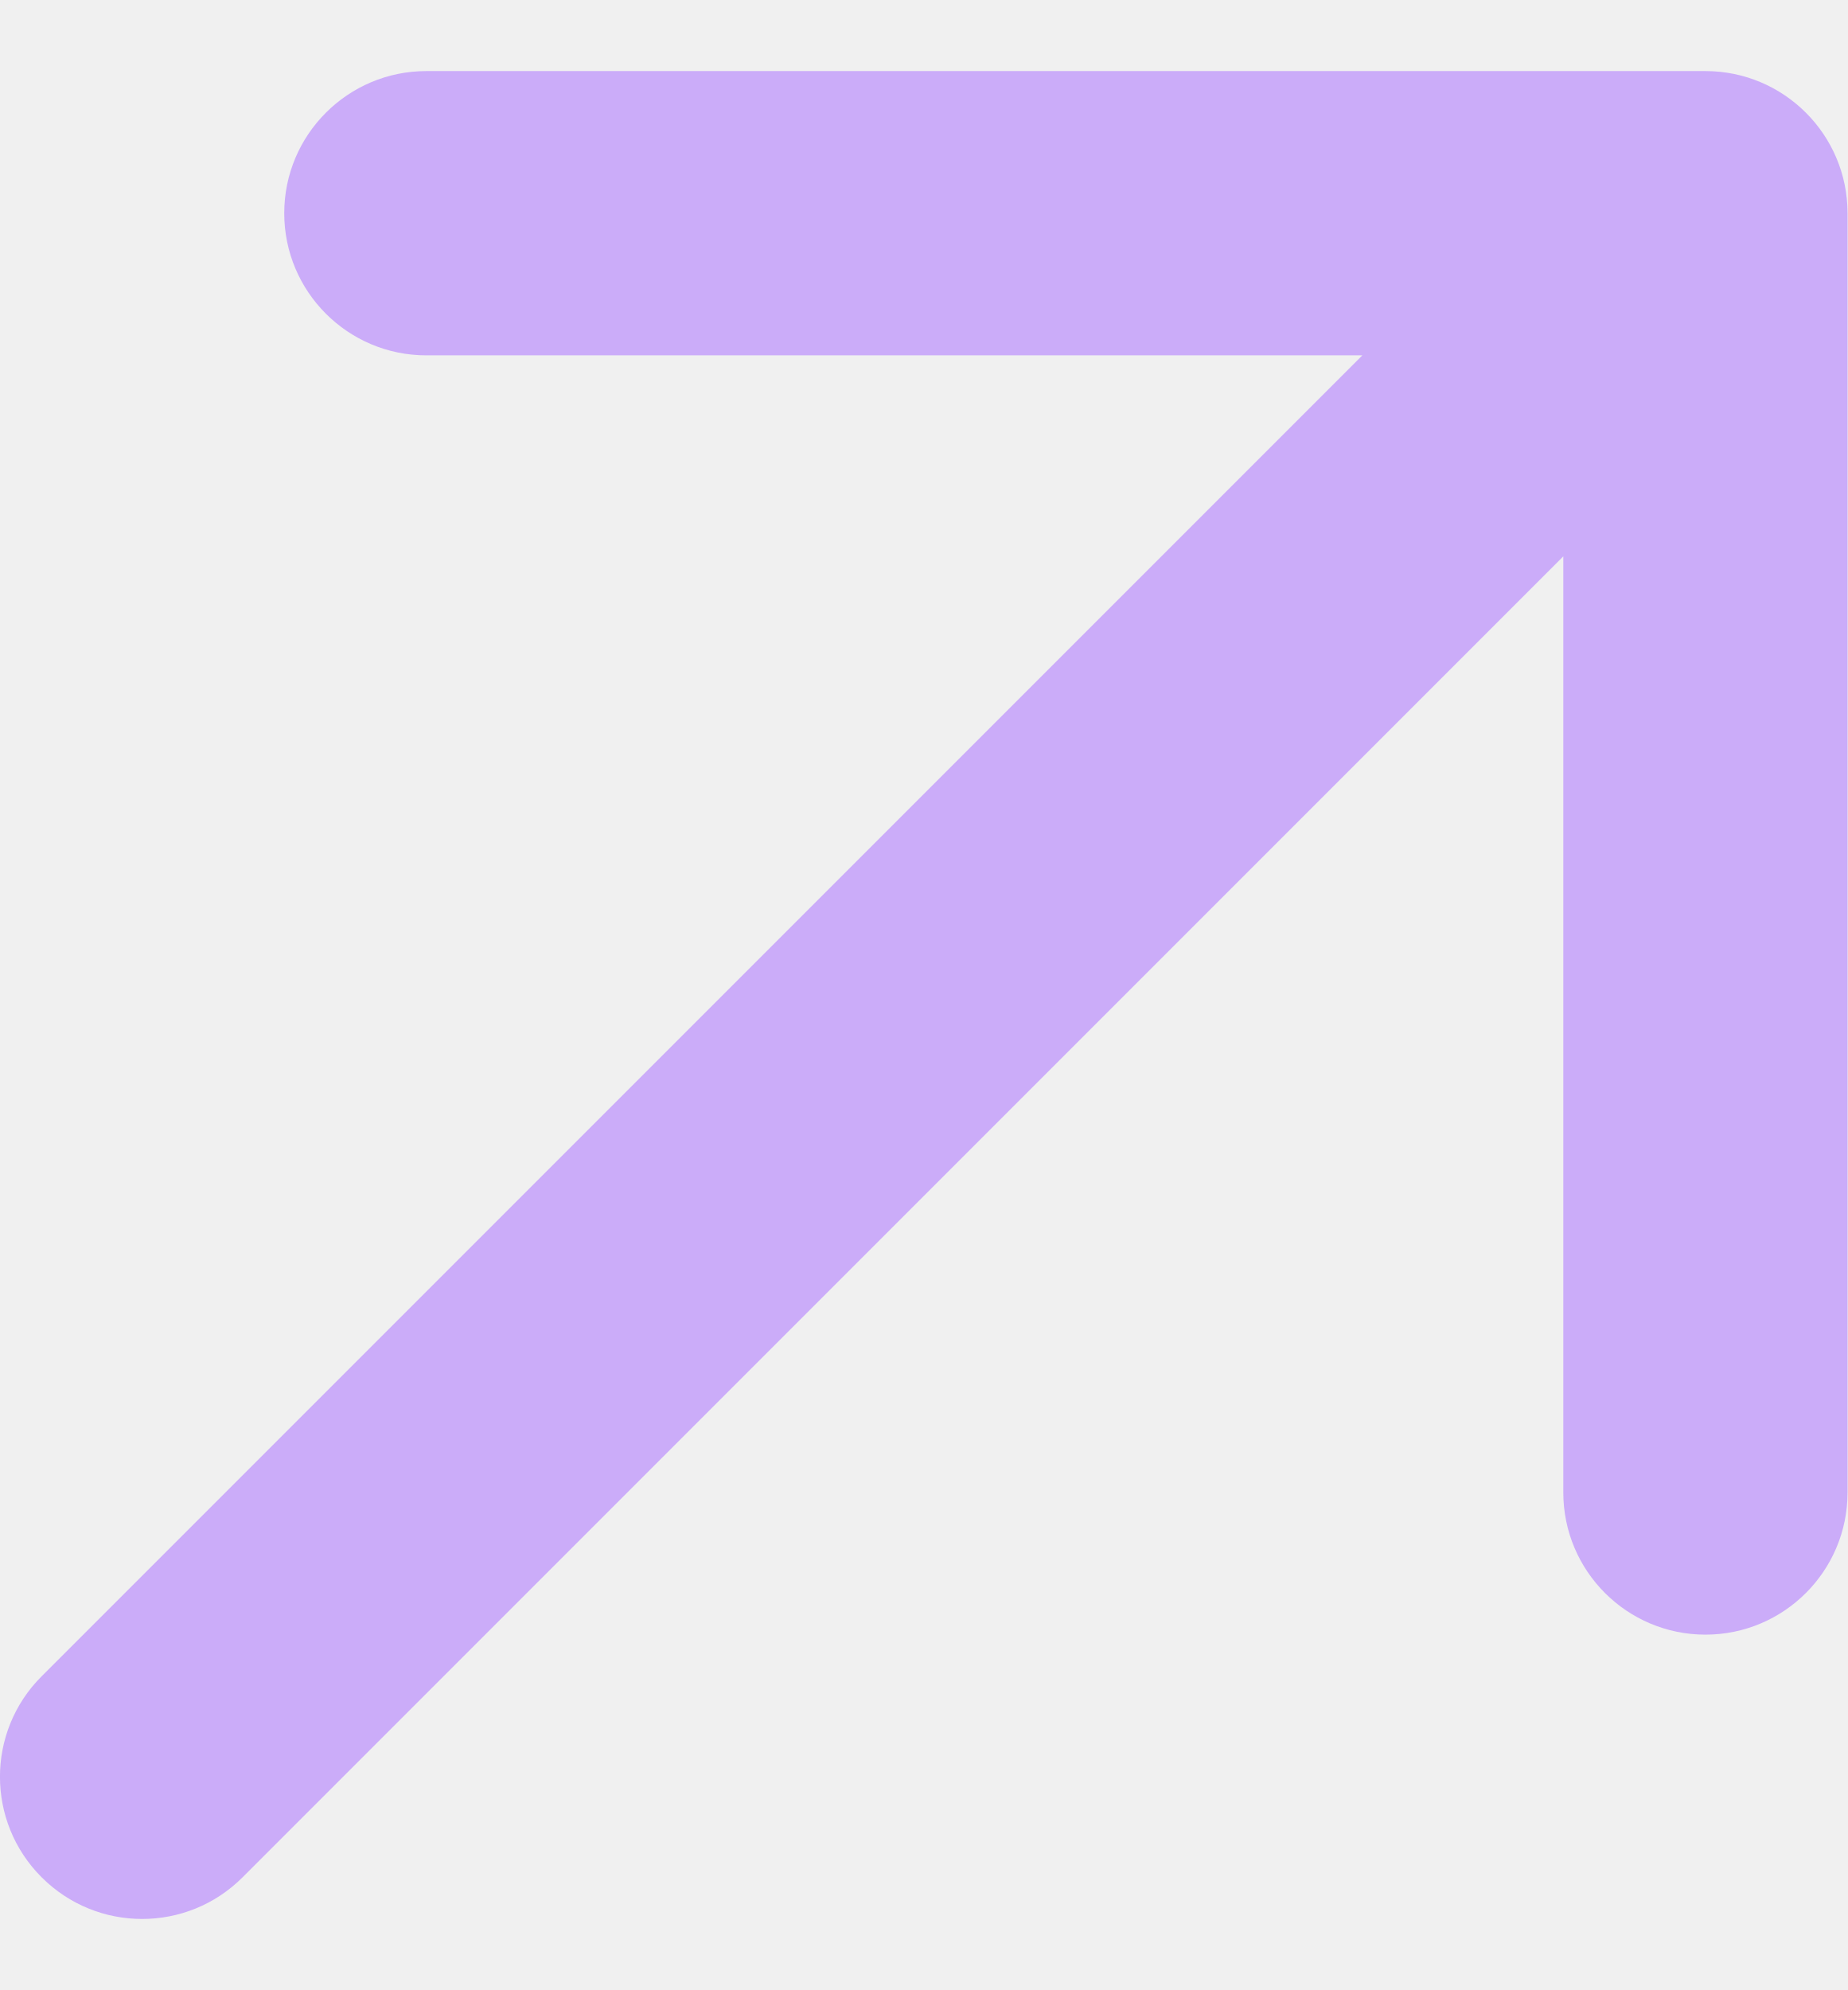
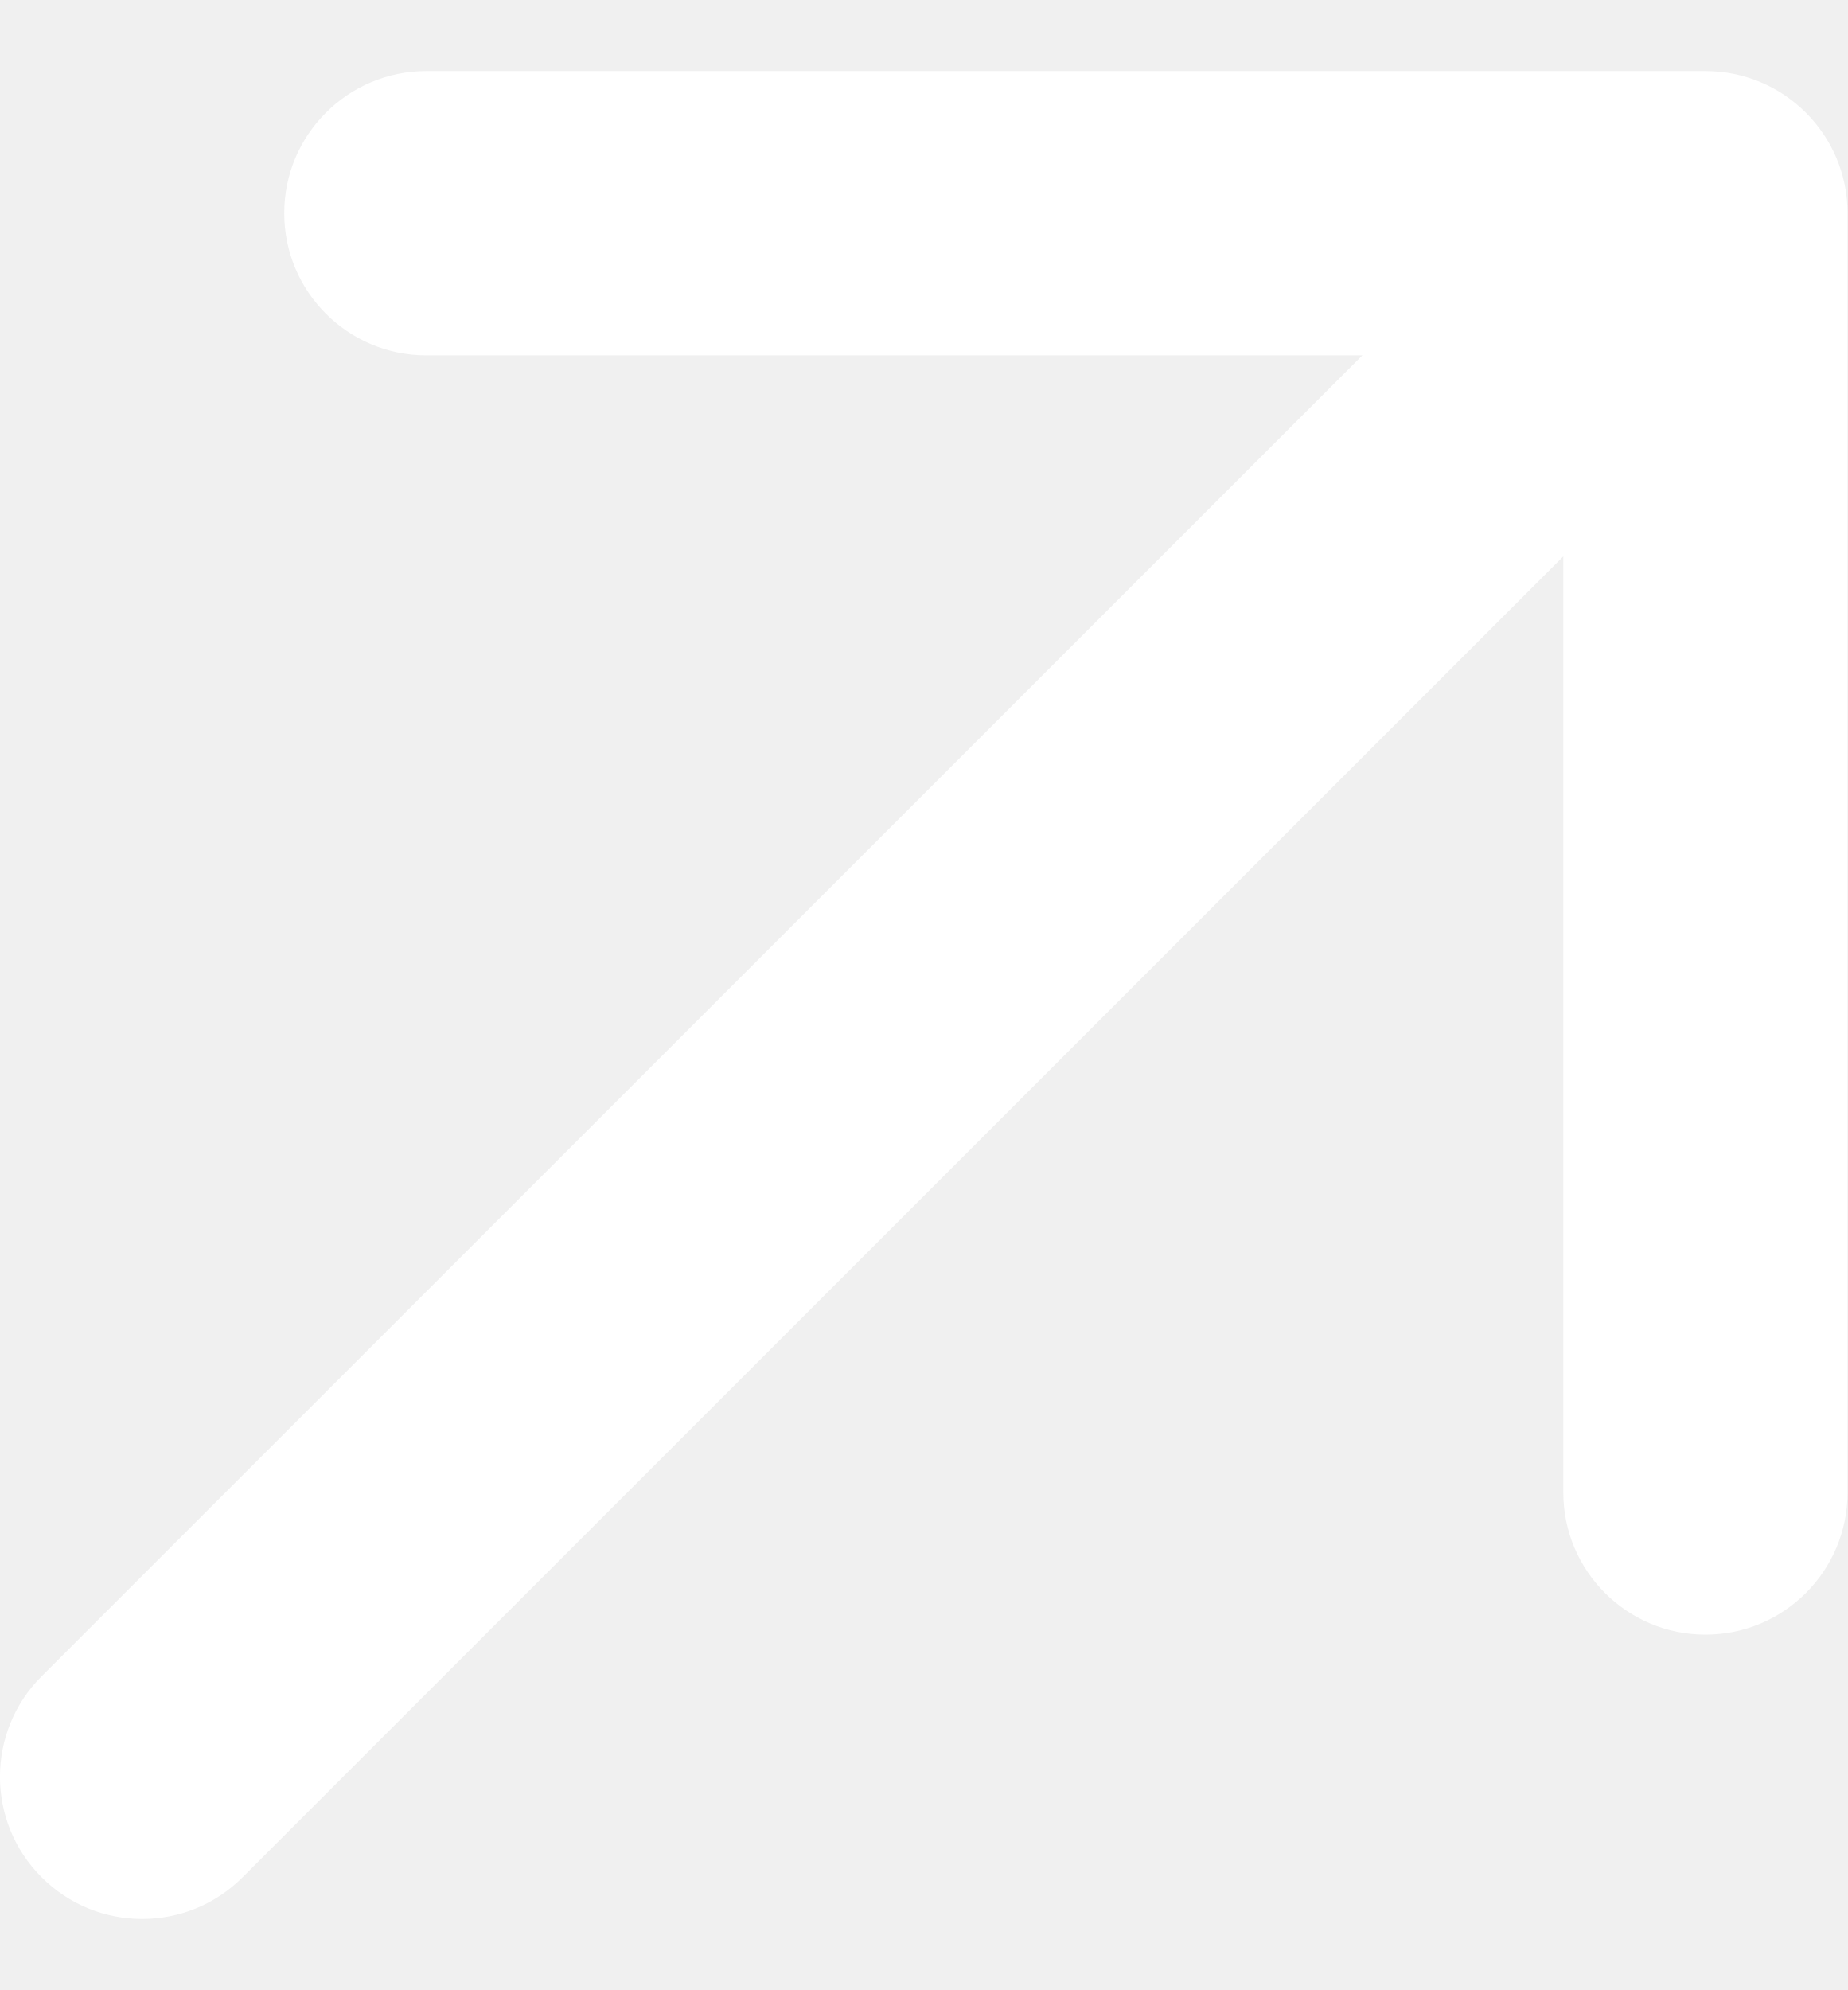
<svg xmlns="http://www.w3.org/2000/svg" width="13" height="14" viewBox="0 0 13 14" fill="none">
-   <path d="M0.293 11.793C-0.098 12.183 -0.098 12.817 0.293 13.207C0.683 13.598 1.317 13.598 1.707 13.207L0.293 11.793ZM13 1.5C13 0.948 12.552 0.5 12 0.5L3 0.5C2.448 0.5 2 0.948 2 1.5C2 2.052 2.448 2.5 3 2.5L11 2.5L11 10.5C11 11.052 11.448 11.5 12 11.5C12.552 11.5 13 11.052 13 10.5L13 1.5ZM1.707 13.207L12.707 2.207L11.293 0.793L0.293 11.793L1.707 13.207Z" fill="#CBACF9" />
+   <path d="M0.293 11.793C-0.098 12.183 -0.098 12.817 0.293 13.207C0.683 13.598 1.317 13.598 1.707 13.207L0.293 11.793ZM13 1.5C13 0.948 12.552 0.5 12 0.5L3 0.5C2.448 0.5 2 0.948 2 1.5C2 2.052 2.448 2.5 3 2.5L11 2.5L11 10.5C11 11.052 11.448 11.5 12 11.5C12.552 11.5 13 11.052 13 10.5L13 1.5ZM1.707 13.207L12.707 2.207L11.293 0.793L0.293 11.793L1.707 13.207Z" fill="#FFFFFF" />
</svg>
